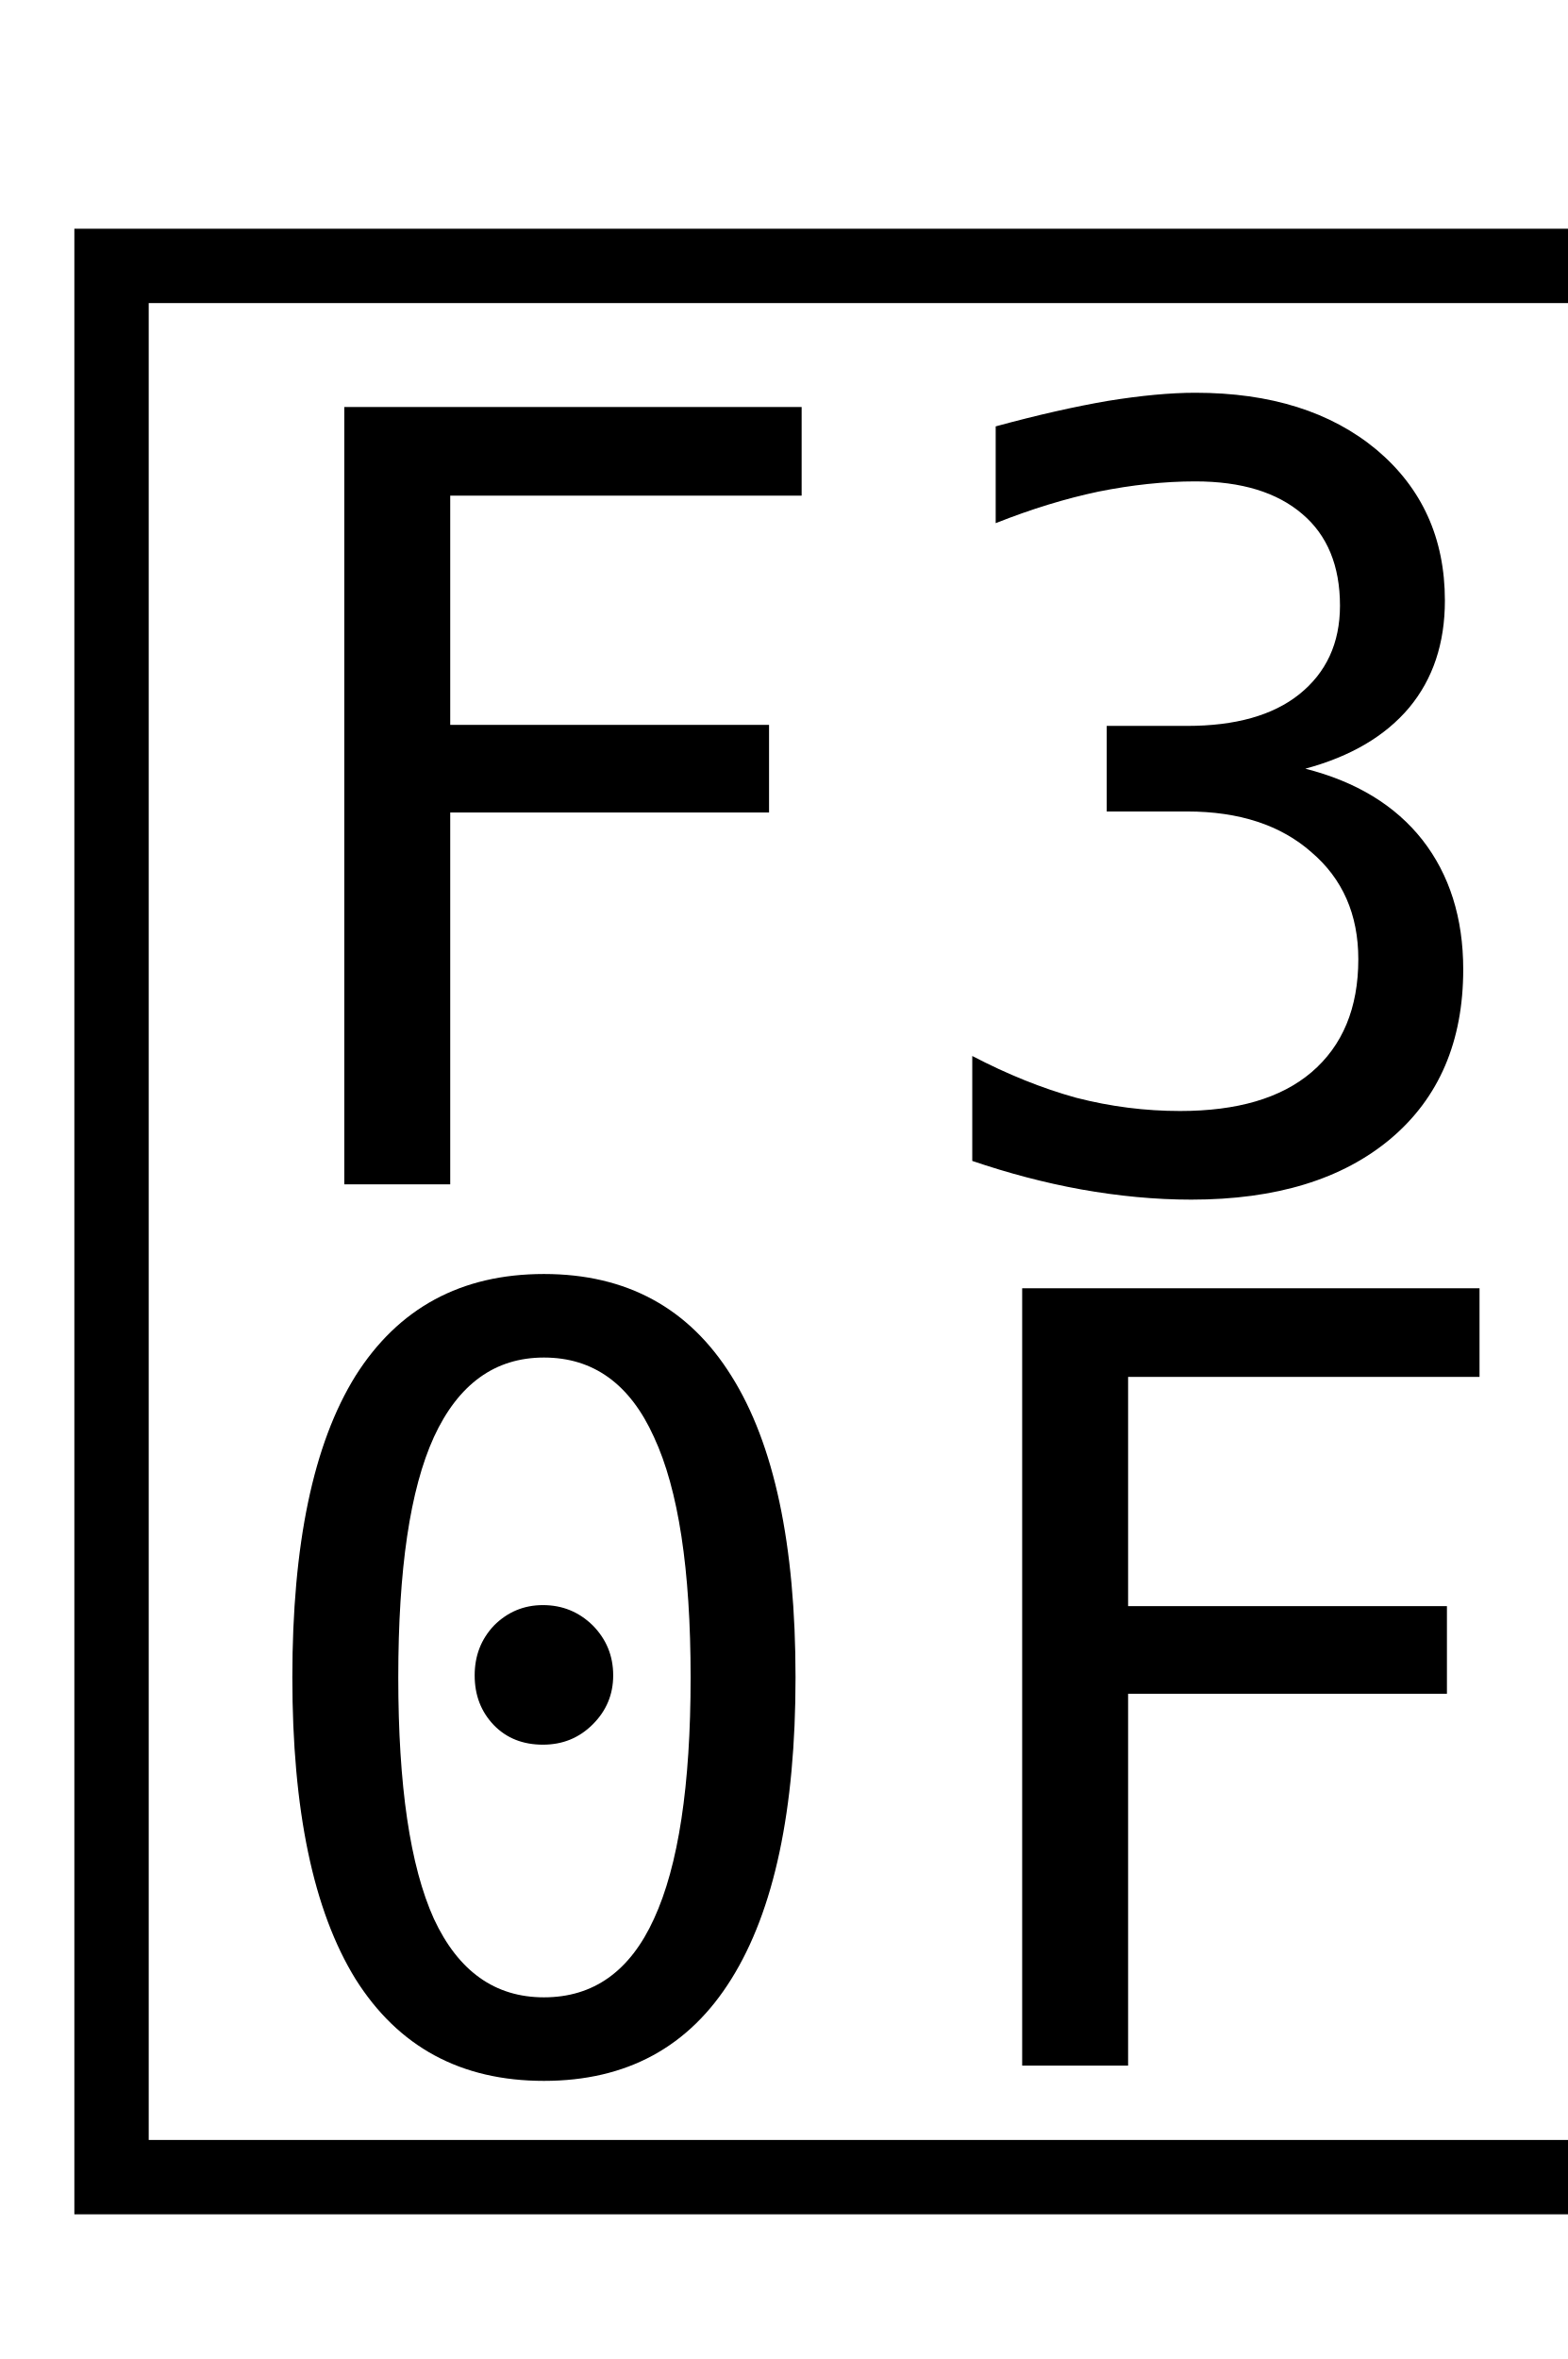
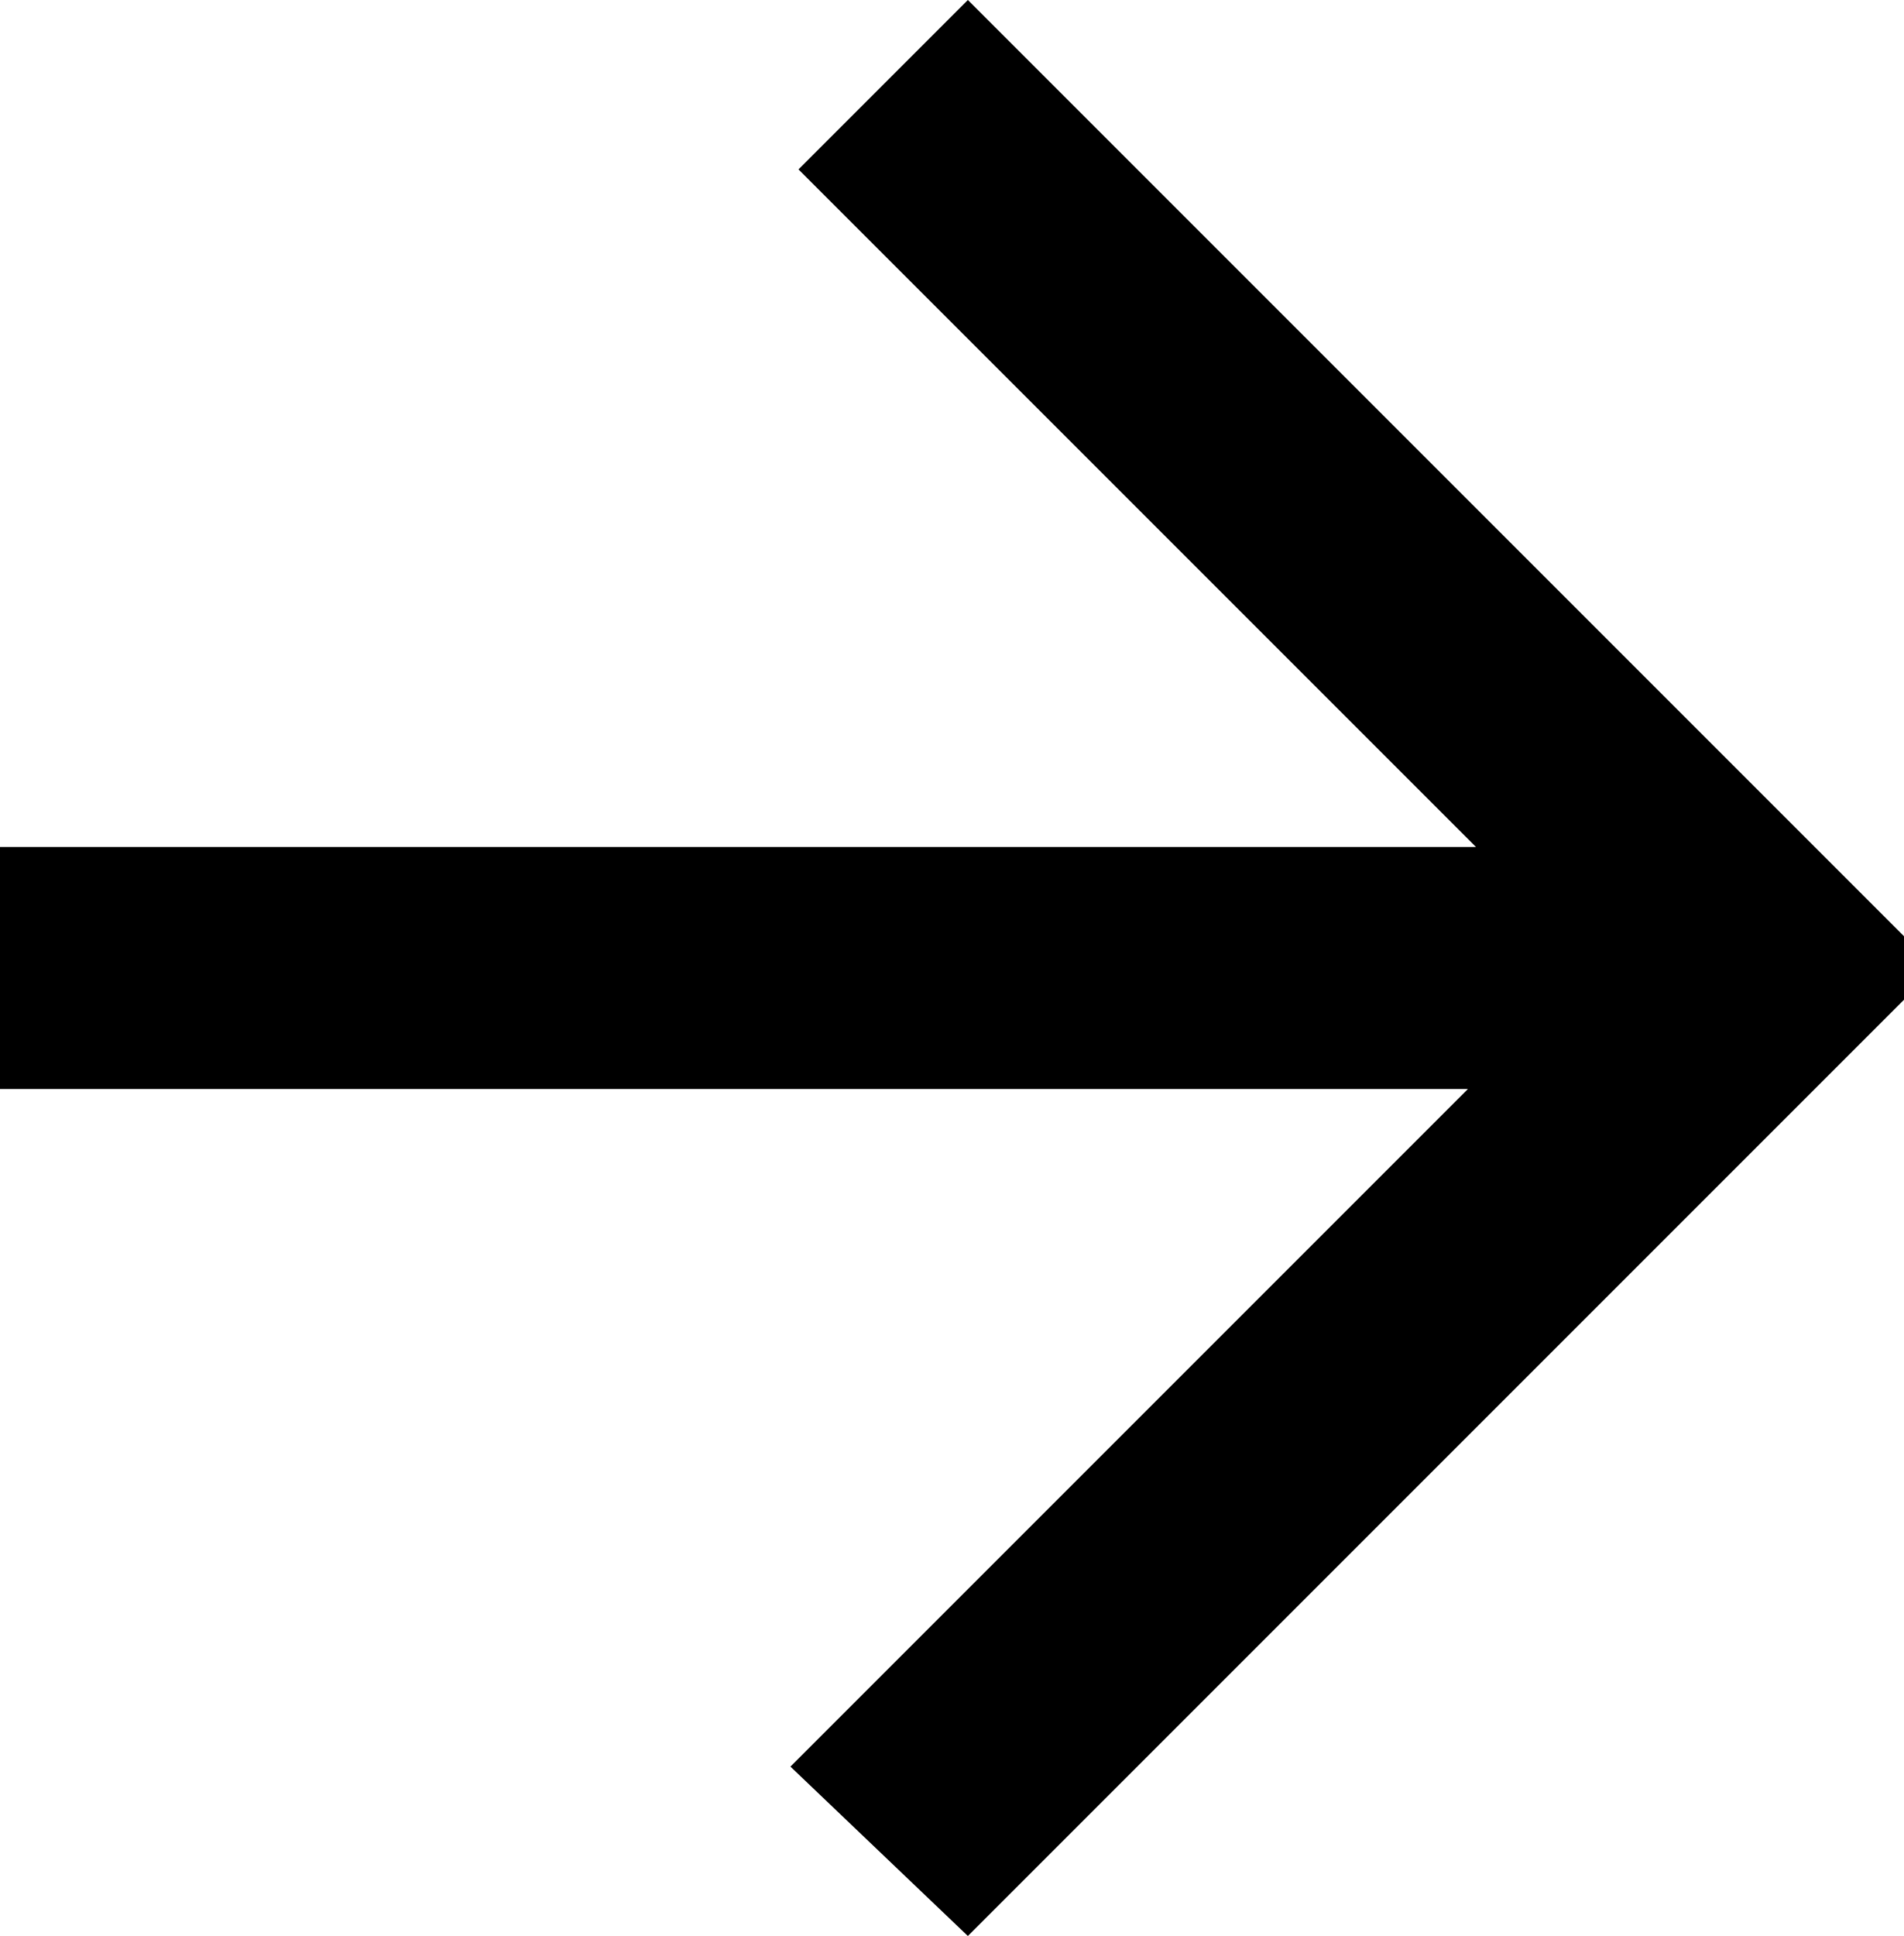
- <svg xmlns="http://www.w3.org/2000/svg" id="icon-arrow" class="icon" viewBox="0 0 24.05 36.18">
-   <defs>
-     <style>.a{font-size:36px;font-family:Ionicons, Ionicons;}</style>
-   </defs>
-   <text class="a" transform="translate(0 31.68)"></text>
+ <svg xmlns="http://www.w3.org/2000/svg" version="1.1" id="icon-arrow" x="0px" y="0px" viewBox="0 0 23.6 24" style="enable-background:new 0 0 23.6 24;" xml:space="preserve">
+   <style type="text/css">
+ 	.st0{enable-background:new    ;}
+ </style>
+   <g class="st0">
+     <path d="M0,13.5v-3h18.3L9.9,2.1L12,0l12,12L12,24l-2.2-2.1l8.4-8.4H0z" />
+   </g>
</svg>
